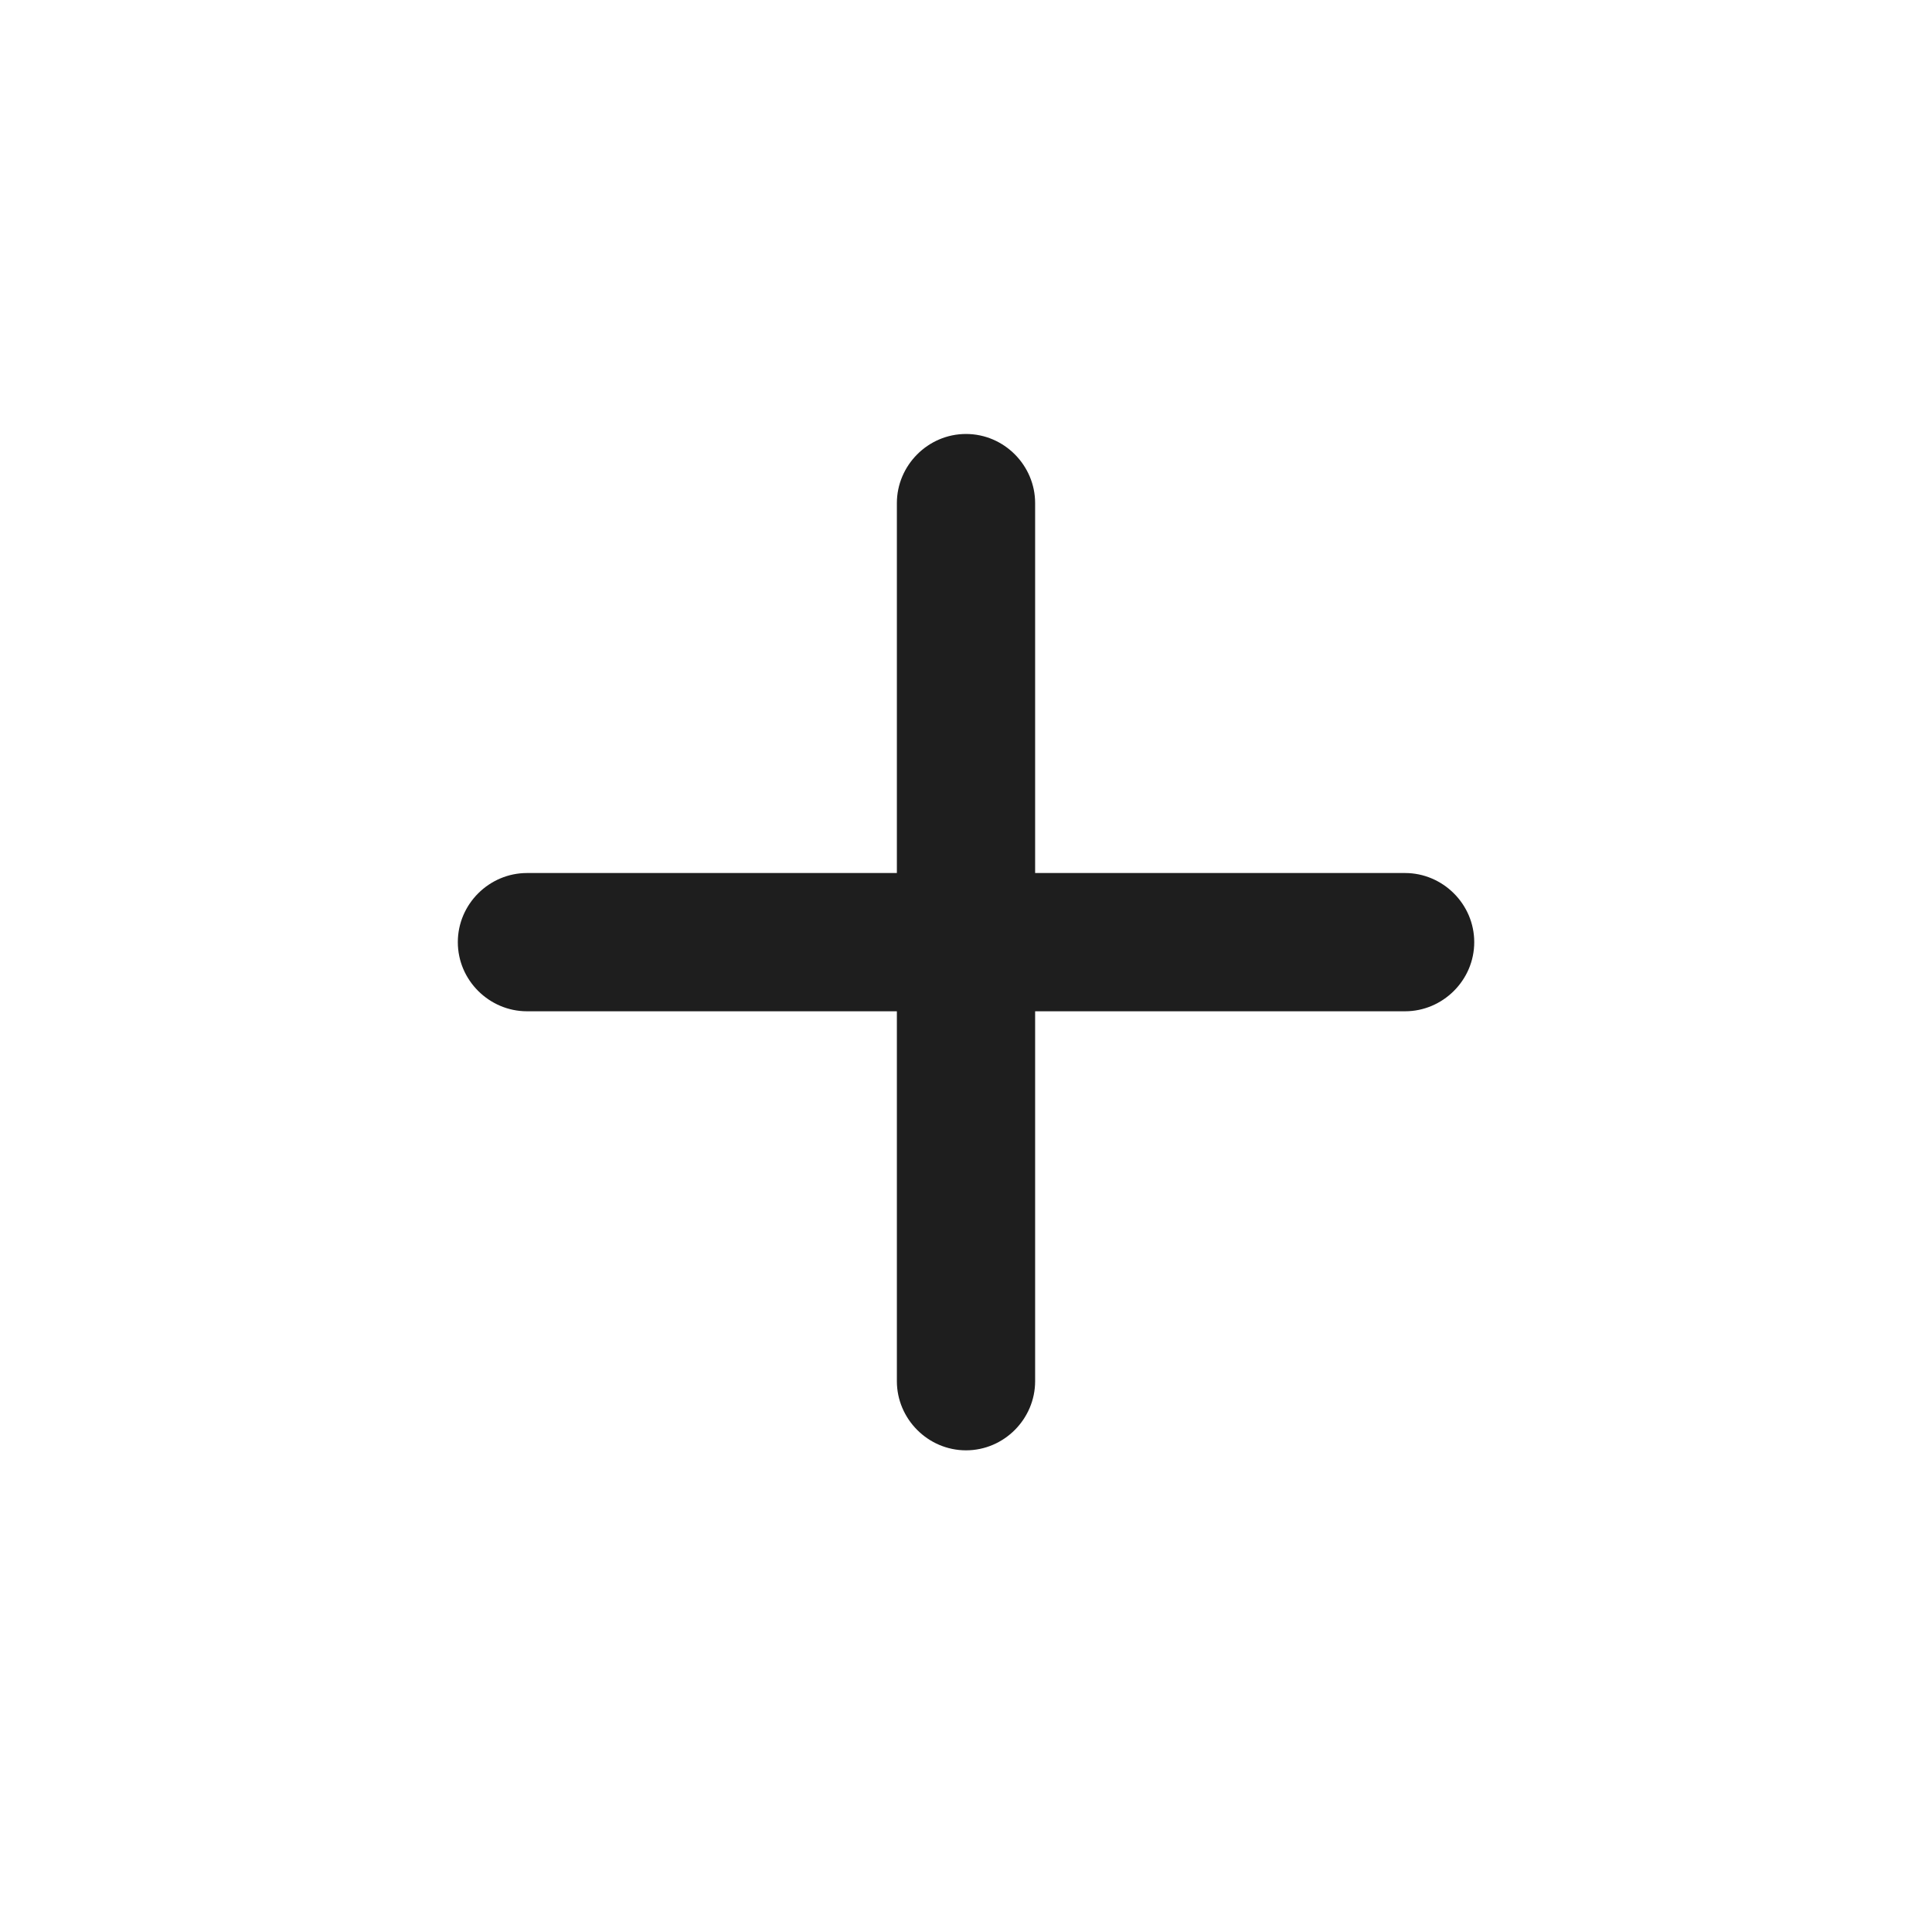
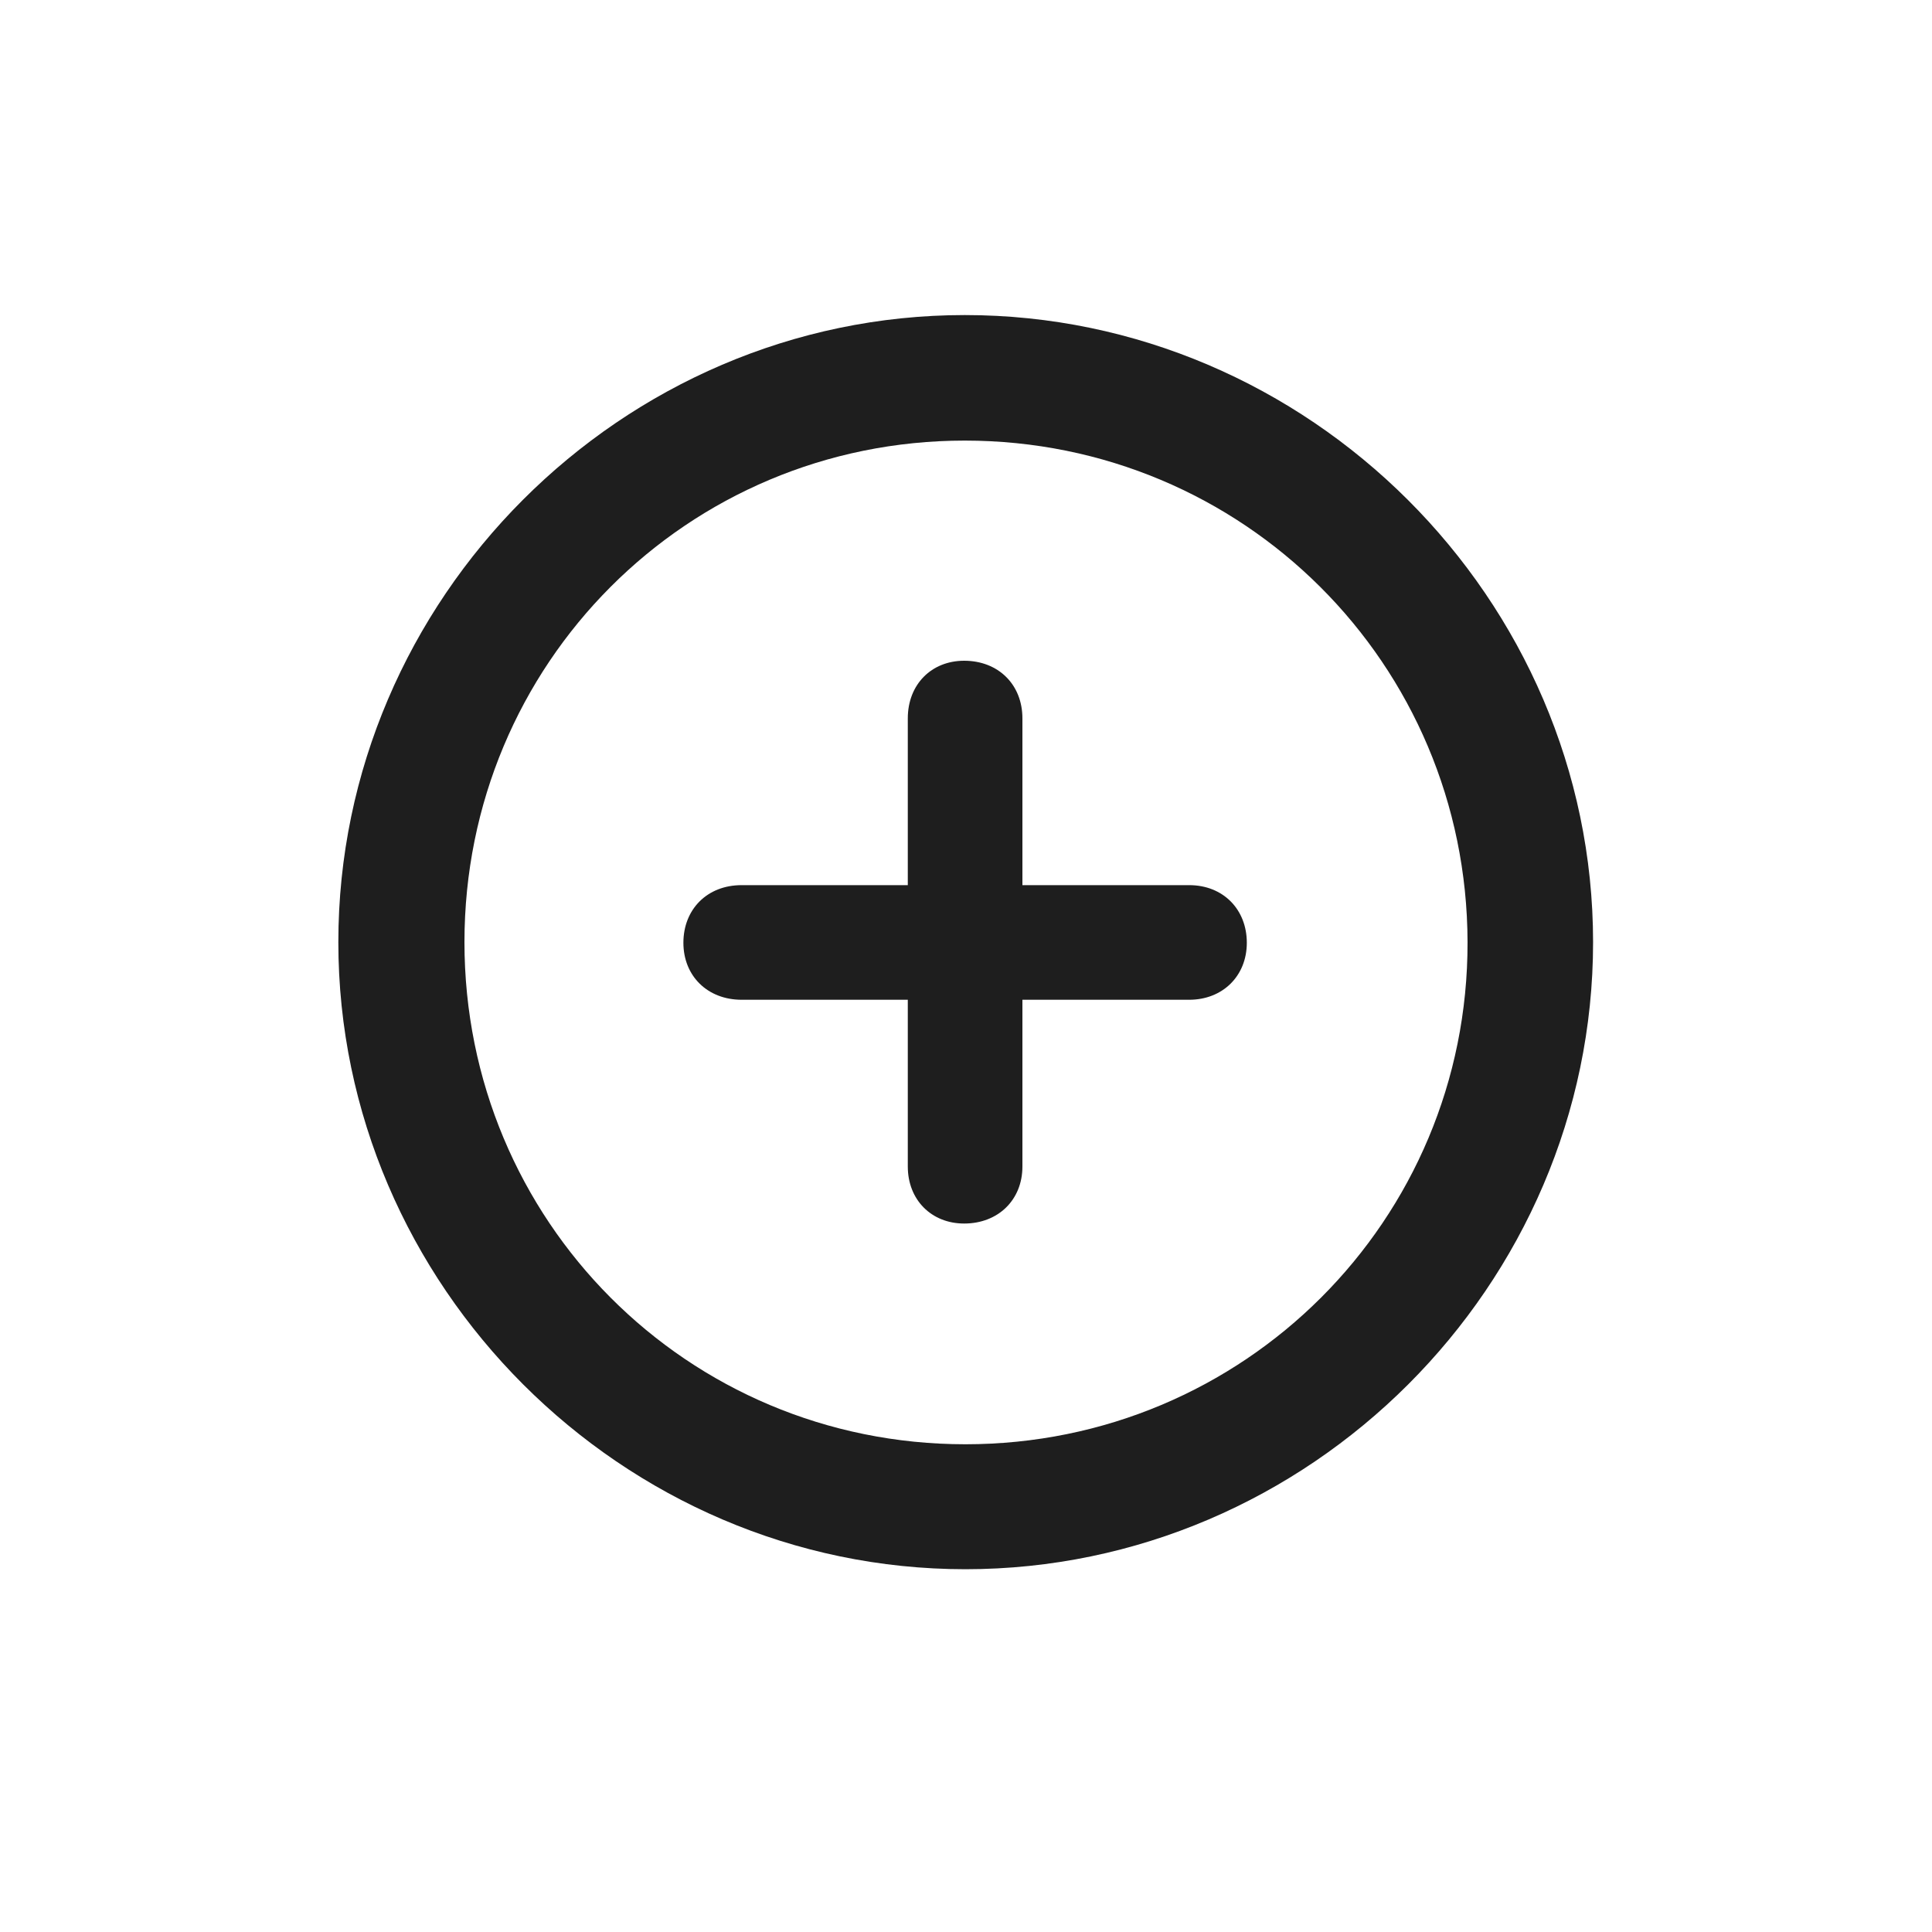
- <svg xmlns="http://www.w3.org/2000/svg" width="32" height="32" viewBox="0 0 32 32" fill="none">
-   <path d="M8.728 16.75H14.855V22.877C14.855 23.5 15.368 24.022 16 24.022C16.633 24.022 17.145 23.5 17.145 22.877V16.75H23.273C23.895 16.75 24.418 16.238 24.418 15.605C24.418 14.972 23.895 14.46 23.273 14.46H17.145V8.333C17.145 7.71 16.633 7.188 16 7.188C15.368 7.188 14.855 7.71 14.855 8.333V14.46H8.728C8.105 14.46 7.583 14.972 7.583 15.605C7.583 16.238 8.105 16.75 8.728 16.75Z" fill="#1E1E1E" />
+ <svg xmlns="http://www.w3.org/2000/svg" width="40" height="40" viewBox="0 0 40 40" fill="none">
+   <path d="M19.988 32.489C27.107 32.489 32.983 26.613 32.983 19.506C32.983 12.4 27.094 6.523 19.975 6.523C12.868 6.523 7.005 12.4 7.005 19.506C7.005 26.613 12.881 32.489 19.988 32.489ZM19.988 29.902C14.225 29.902 9.616 25.269 9.616 19.506C9.616 13.743 14.225 9.122 19.975 9.122C25.738 9.122 30.371 13.743 30.384 19.506C30.396 25.269 25.751 29.902 19.988 29.902ZM15.354 20.699H18.795V24.152C18.795 24.842 19.285 25.332 19.962 25.332C20.666 25.332 21.168 24.842 21.168 24.152V20.699H24.621C25.311 20.699 25.814 20.209 25.814 19.519C25.814 18.828 25.324 18.326 24.621 18.326H21.168V14.873C21.168 14.17 20.666 13.68 19.962 13.68C19.285 13.68 18.795 14.17 18.795 14.873V18.326H15.354C14.639 18.326 14.149 18.828 14.149 19.519C14.149 20.209 14.651 20.699 15.354 20.699Z" fill="#1E1E1E" />
</svg>
